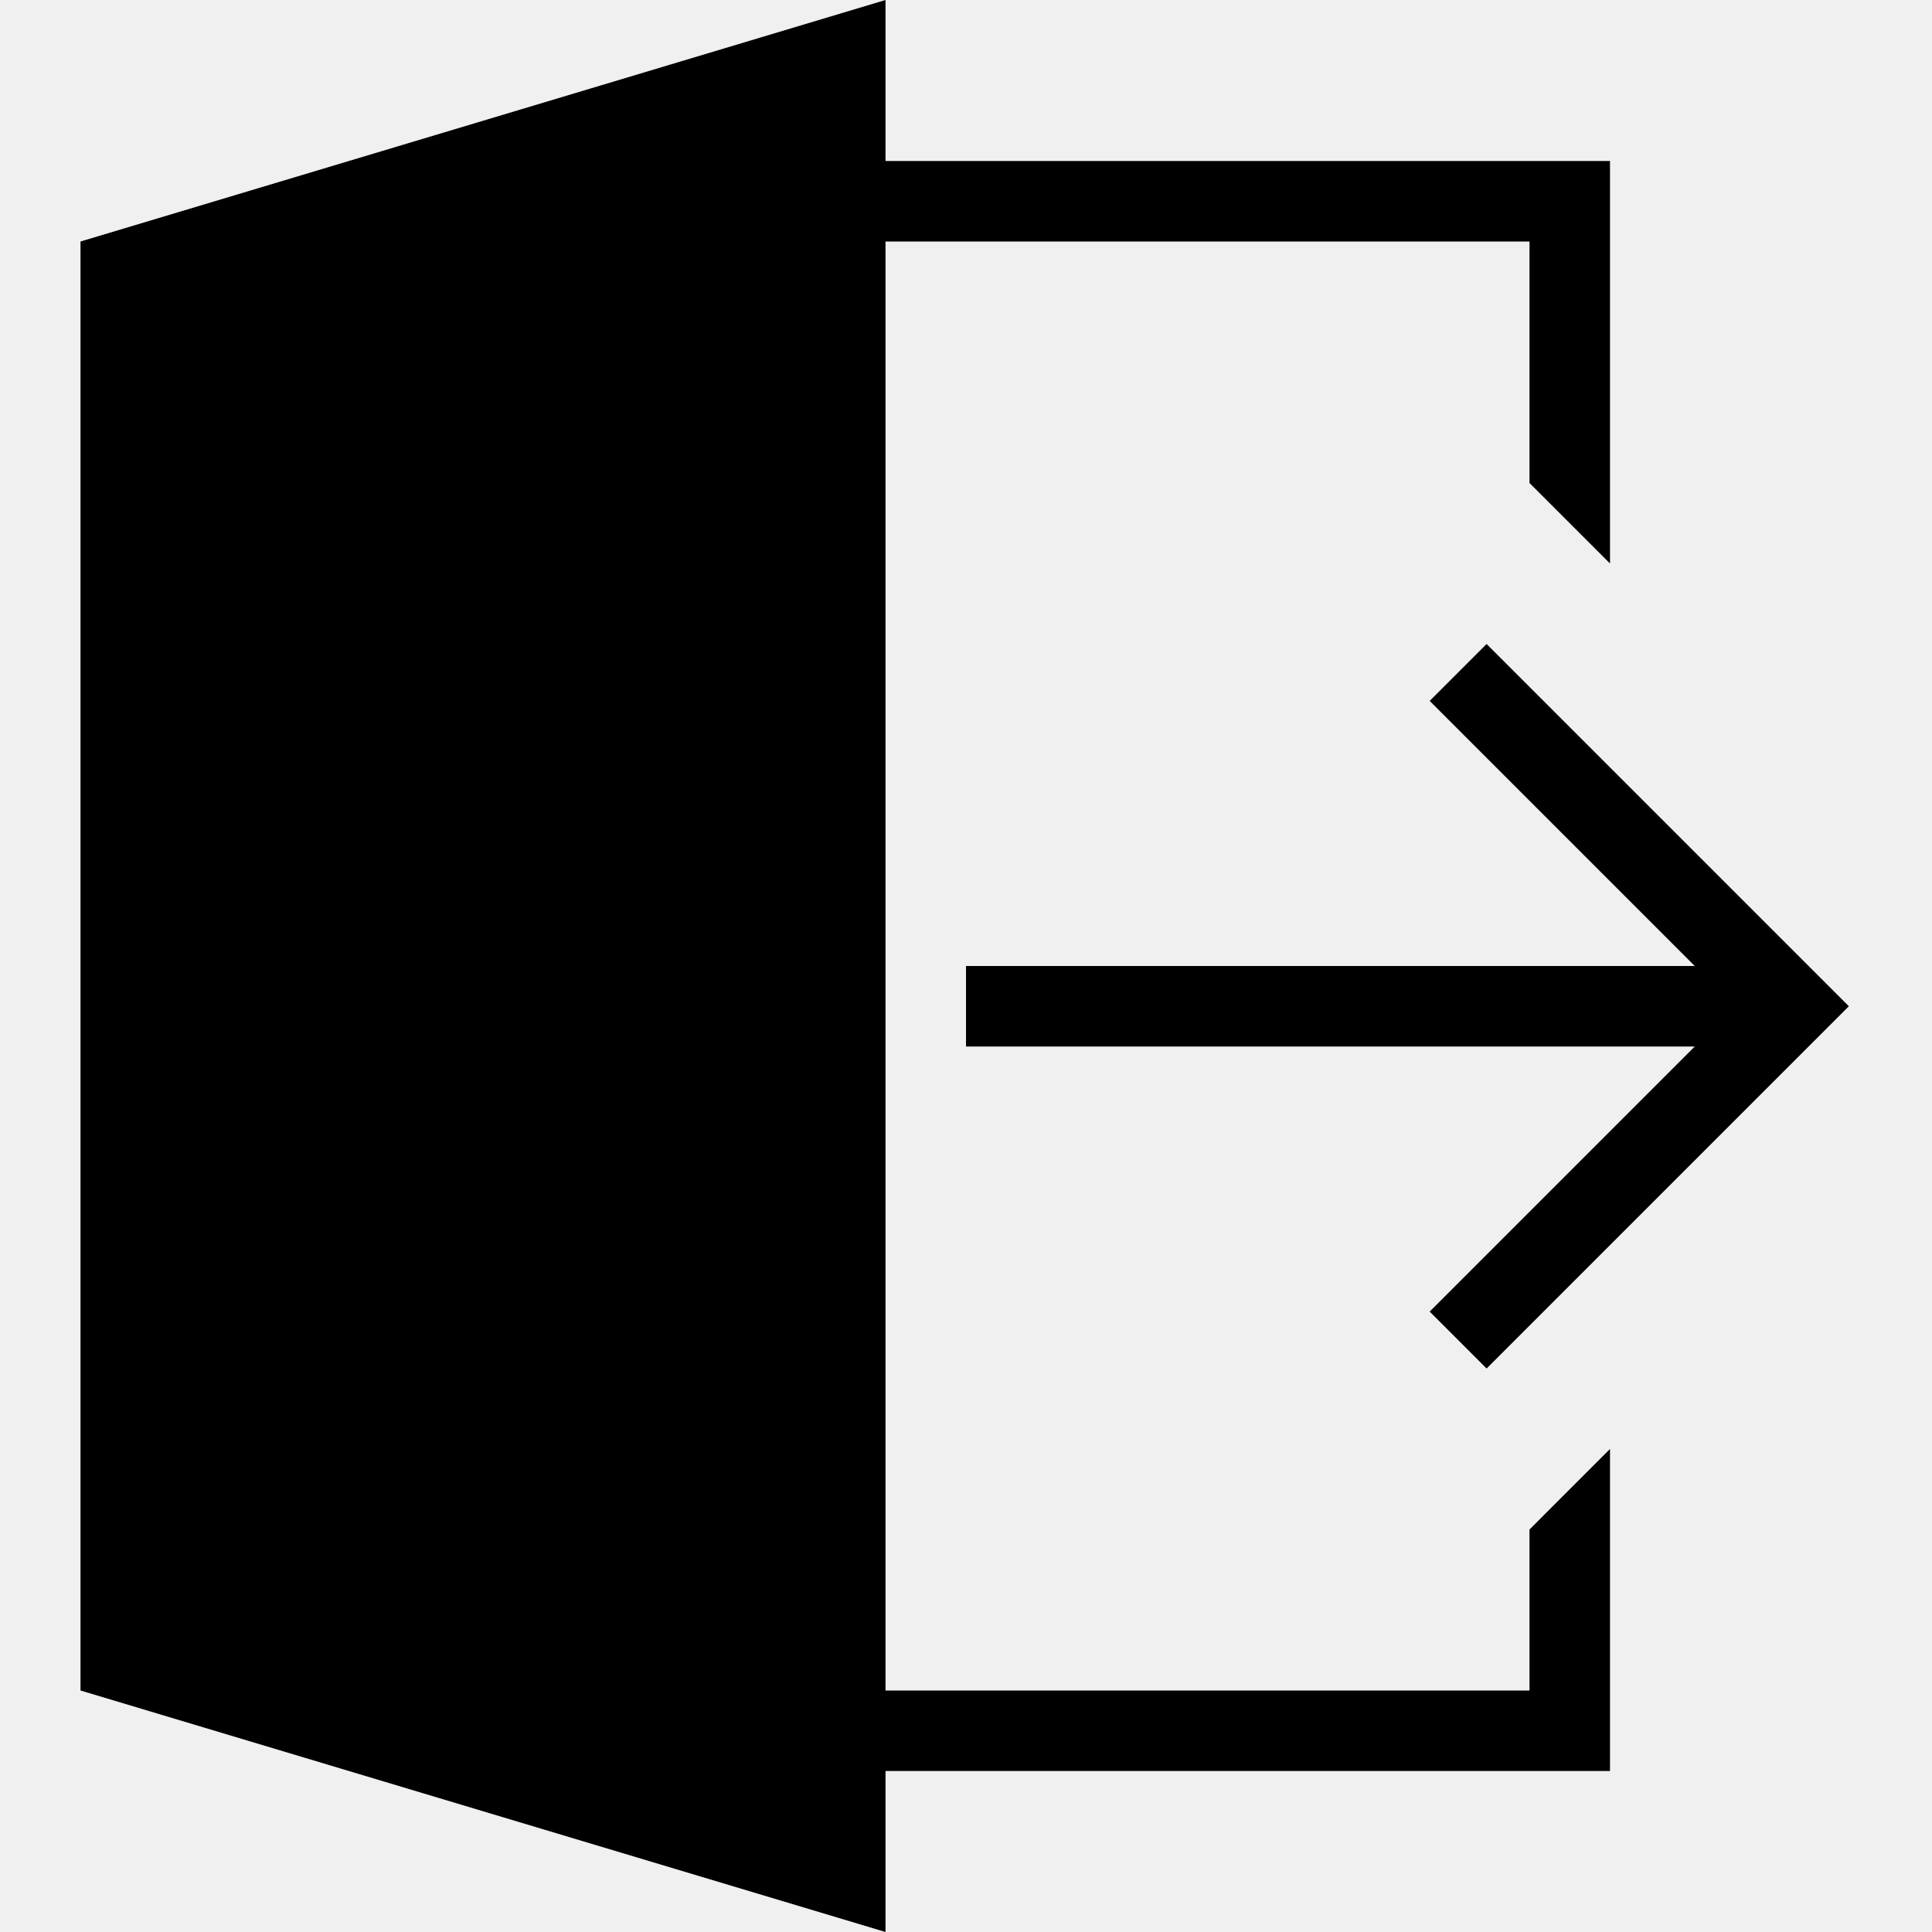
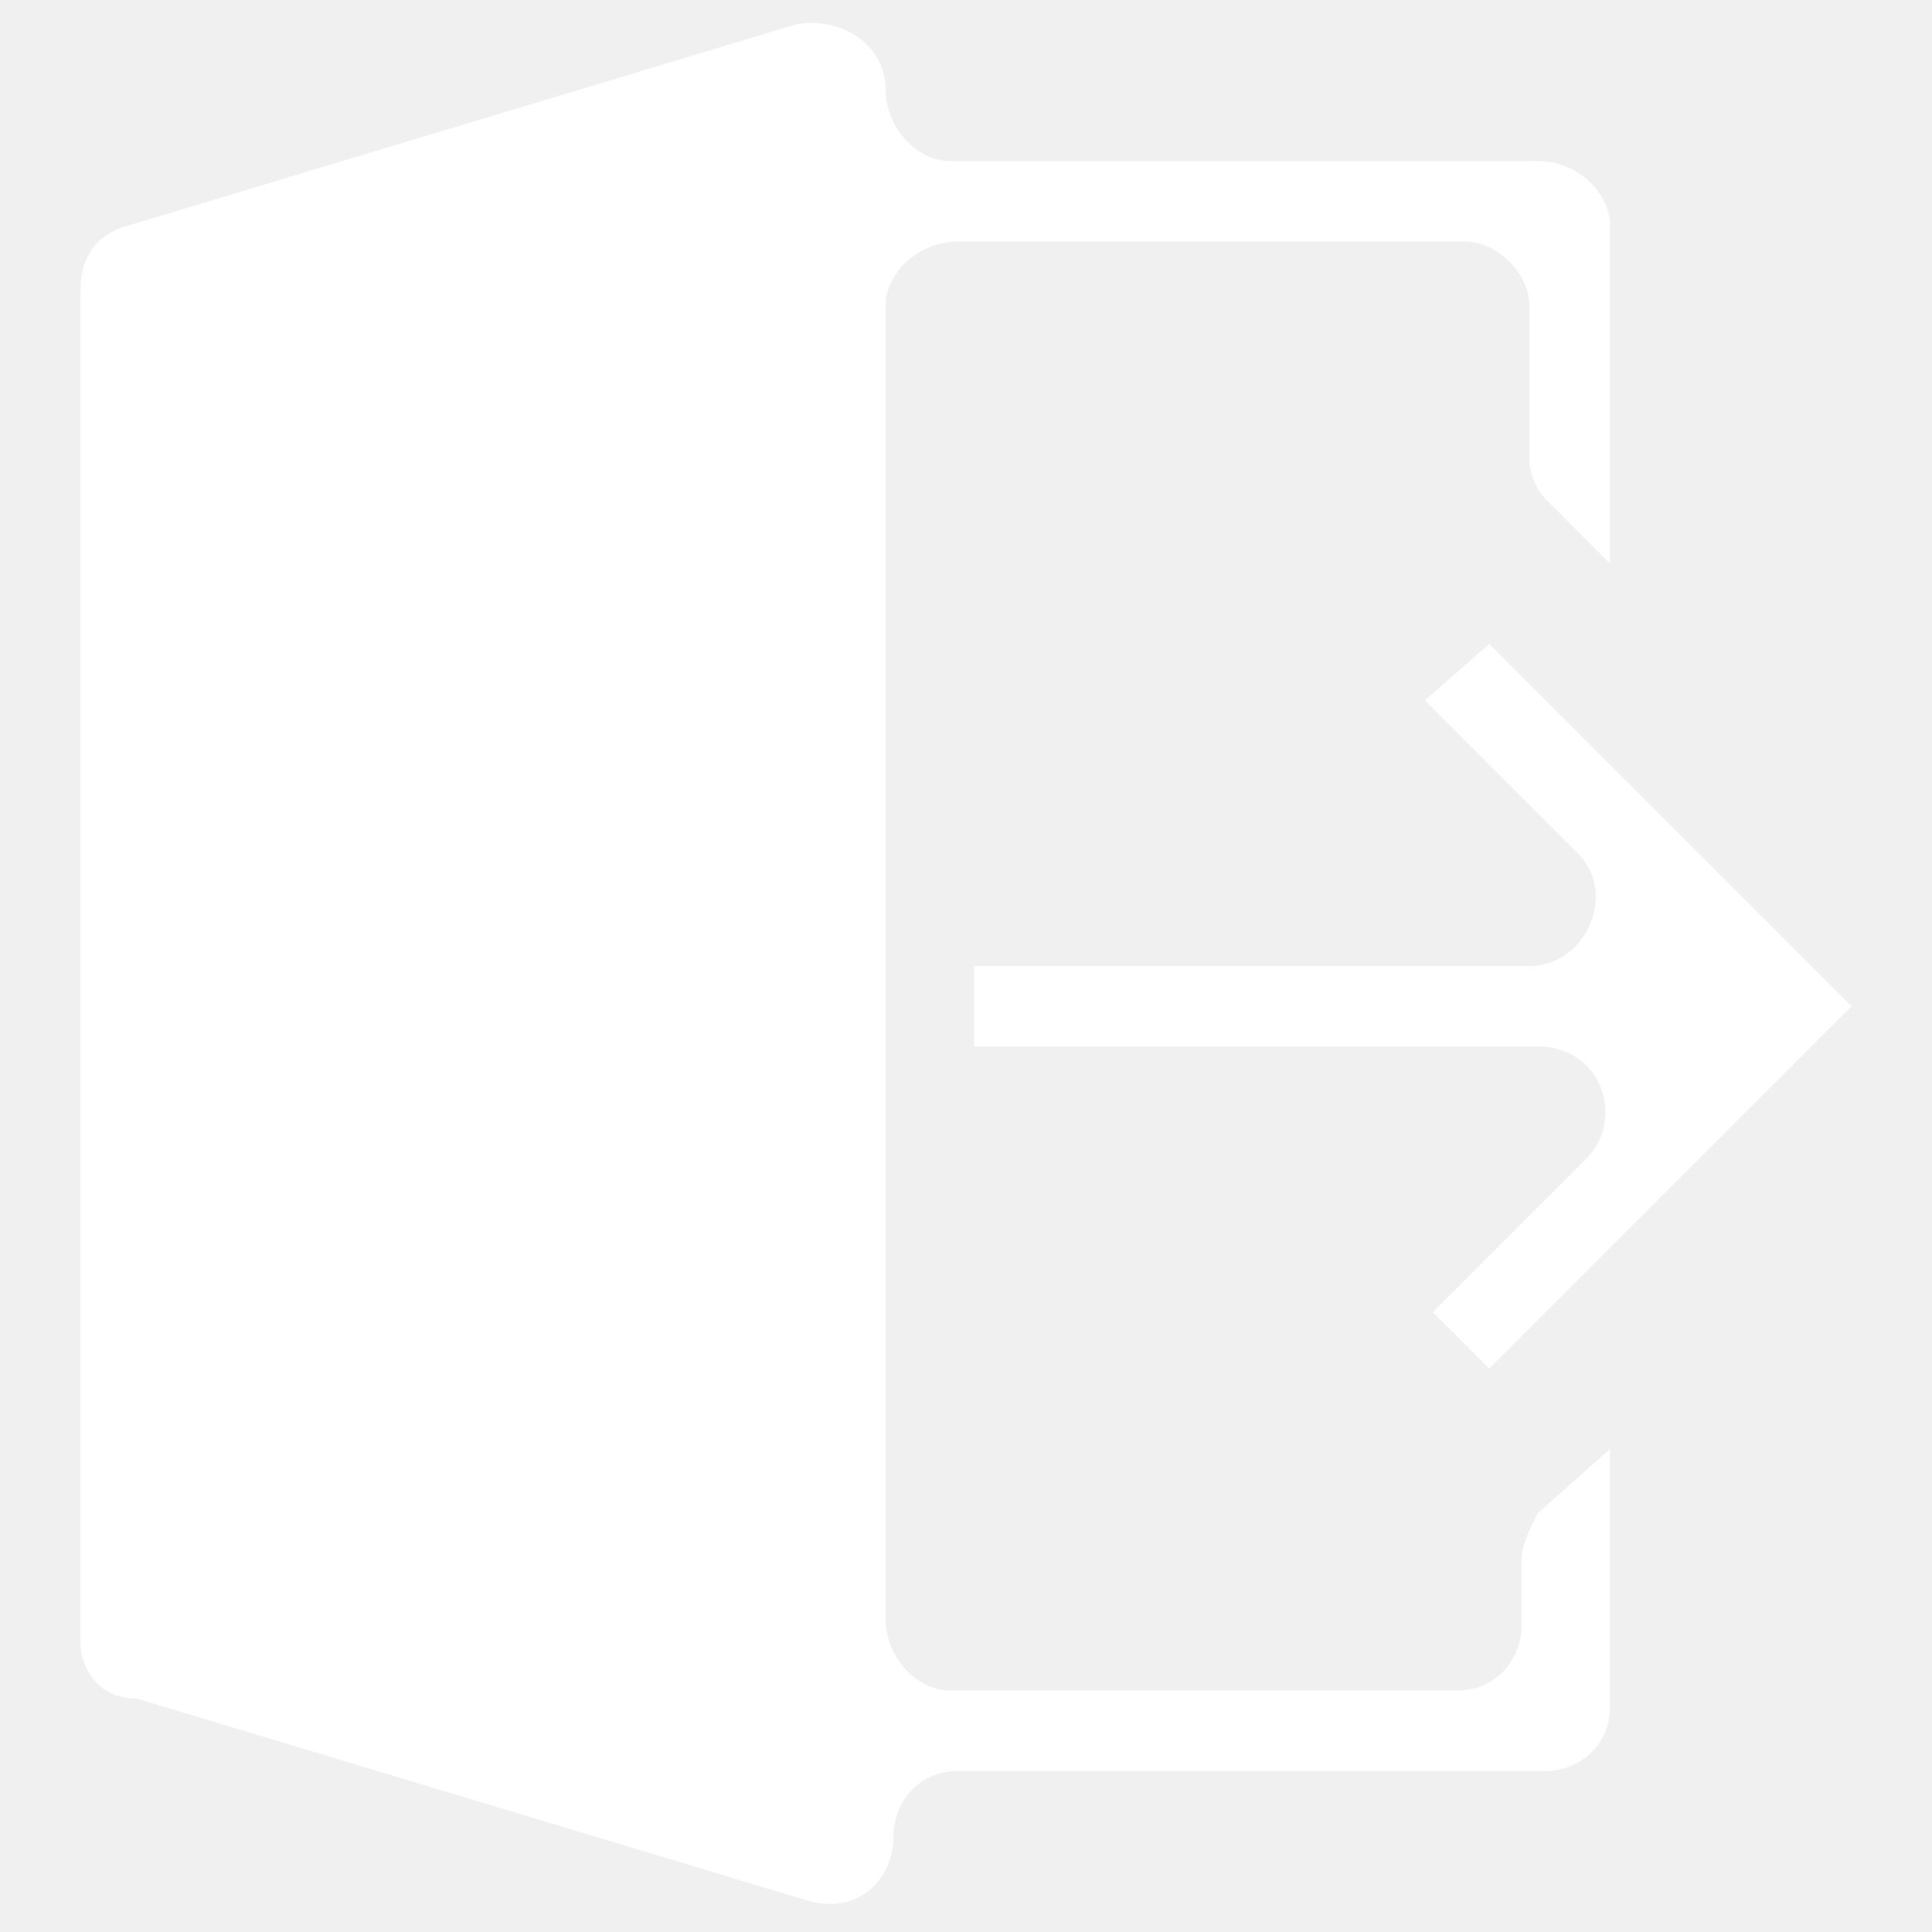
- <svg xmlns="http://www.w3.org/2000/svg" width="24" height="24" fill-rule="evenodd" clip-rule="evenodd">
-   <path d="M11 21h8v-2l1-1v4h-9v2l-10-3v-18l10-3v2h9v5l-1-1v-3h-8v18zm10.053-9l-3.293-3.293.707-.707 4.5 4.5-4.5 4.5-.707-.707 3.293-3.293h-9.053v-1h9.053z" />
+ <svg xmlns="http://www.w3.org/2000/svg" version="1.1" id="Layer_1" x="0px" y="0px" viewBox="0 0 24 24" style="enable-background:new 0 0 24 24;" xml:space="preserve">
+   <style type="text/css">
+ 	.st0{fill-rule:evenodd;clip-rule:evenodd;fill:#FFFFFF;}
+ </style>
+   <path class="st0" d="M11.8,21h6.3c0.5,0,0.8-0.4,0.8-0.8v-0.8c0-0.2,0.1-0.4,0.2-0.6L20,18v3.2c0,0.5-0.4,0.8-0.8,0.8h-7.3  c-0.5,0-0.8,0.4-0.8,0.8v0c0,0.6-0.5,1-1.1,0.8l-8.3-2.5C1.2,21.1,1,20.7,1,20.4V3.6c0-0.4,0.2-0.7,0.6-0.8l8.3-2.5  C10.5,0.2,11,0.6,11,1.1v0C11,1.6,11.4,2,11.8,2h7.3C19.6,2,20,2.4,20,2.8V7l-0.8-0.8C19.1,6.1,19,5.9,19,5.7V3.8  C19,3.4,18.6,3,18.2,3h-6.3C11.4,3,11,3.4,11,3.8v16.3C11,20.6,11.4,21,11.8,21z M19,12c0.7,0,1.1-0.9,0.6-1.4l-1.9-1.9L18.5,8  l4.5,4.5L18.5,17l-0.7-0.7l1.9-1.9c0.5-0.5,0.2-1.4-0.6-1.4h-7v-1L19,12z" />
</svg>
